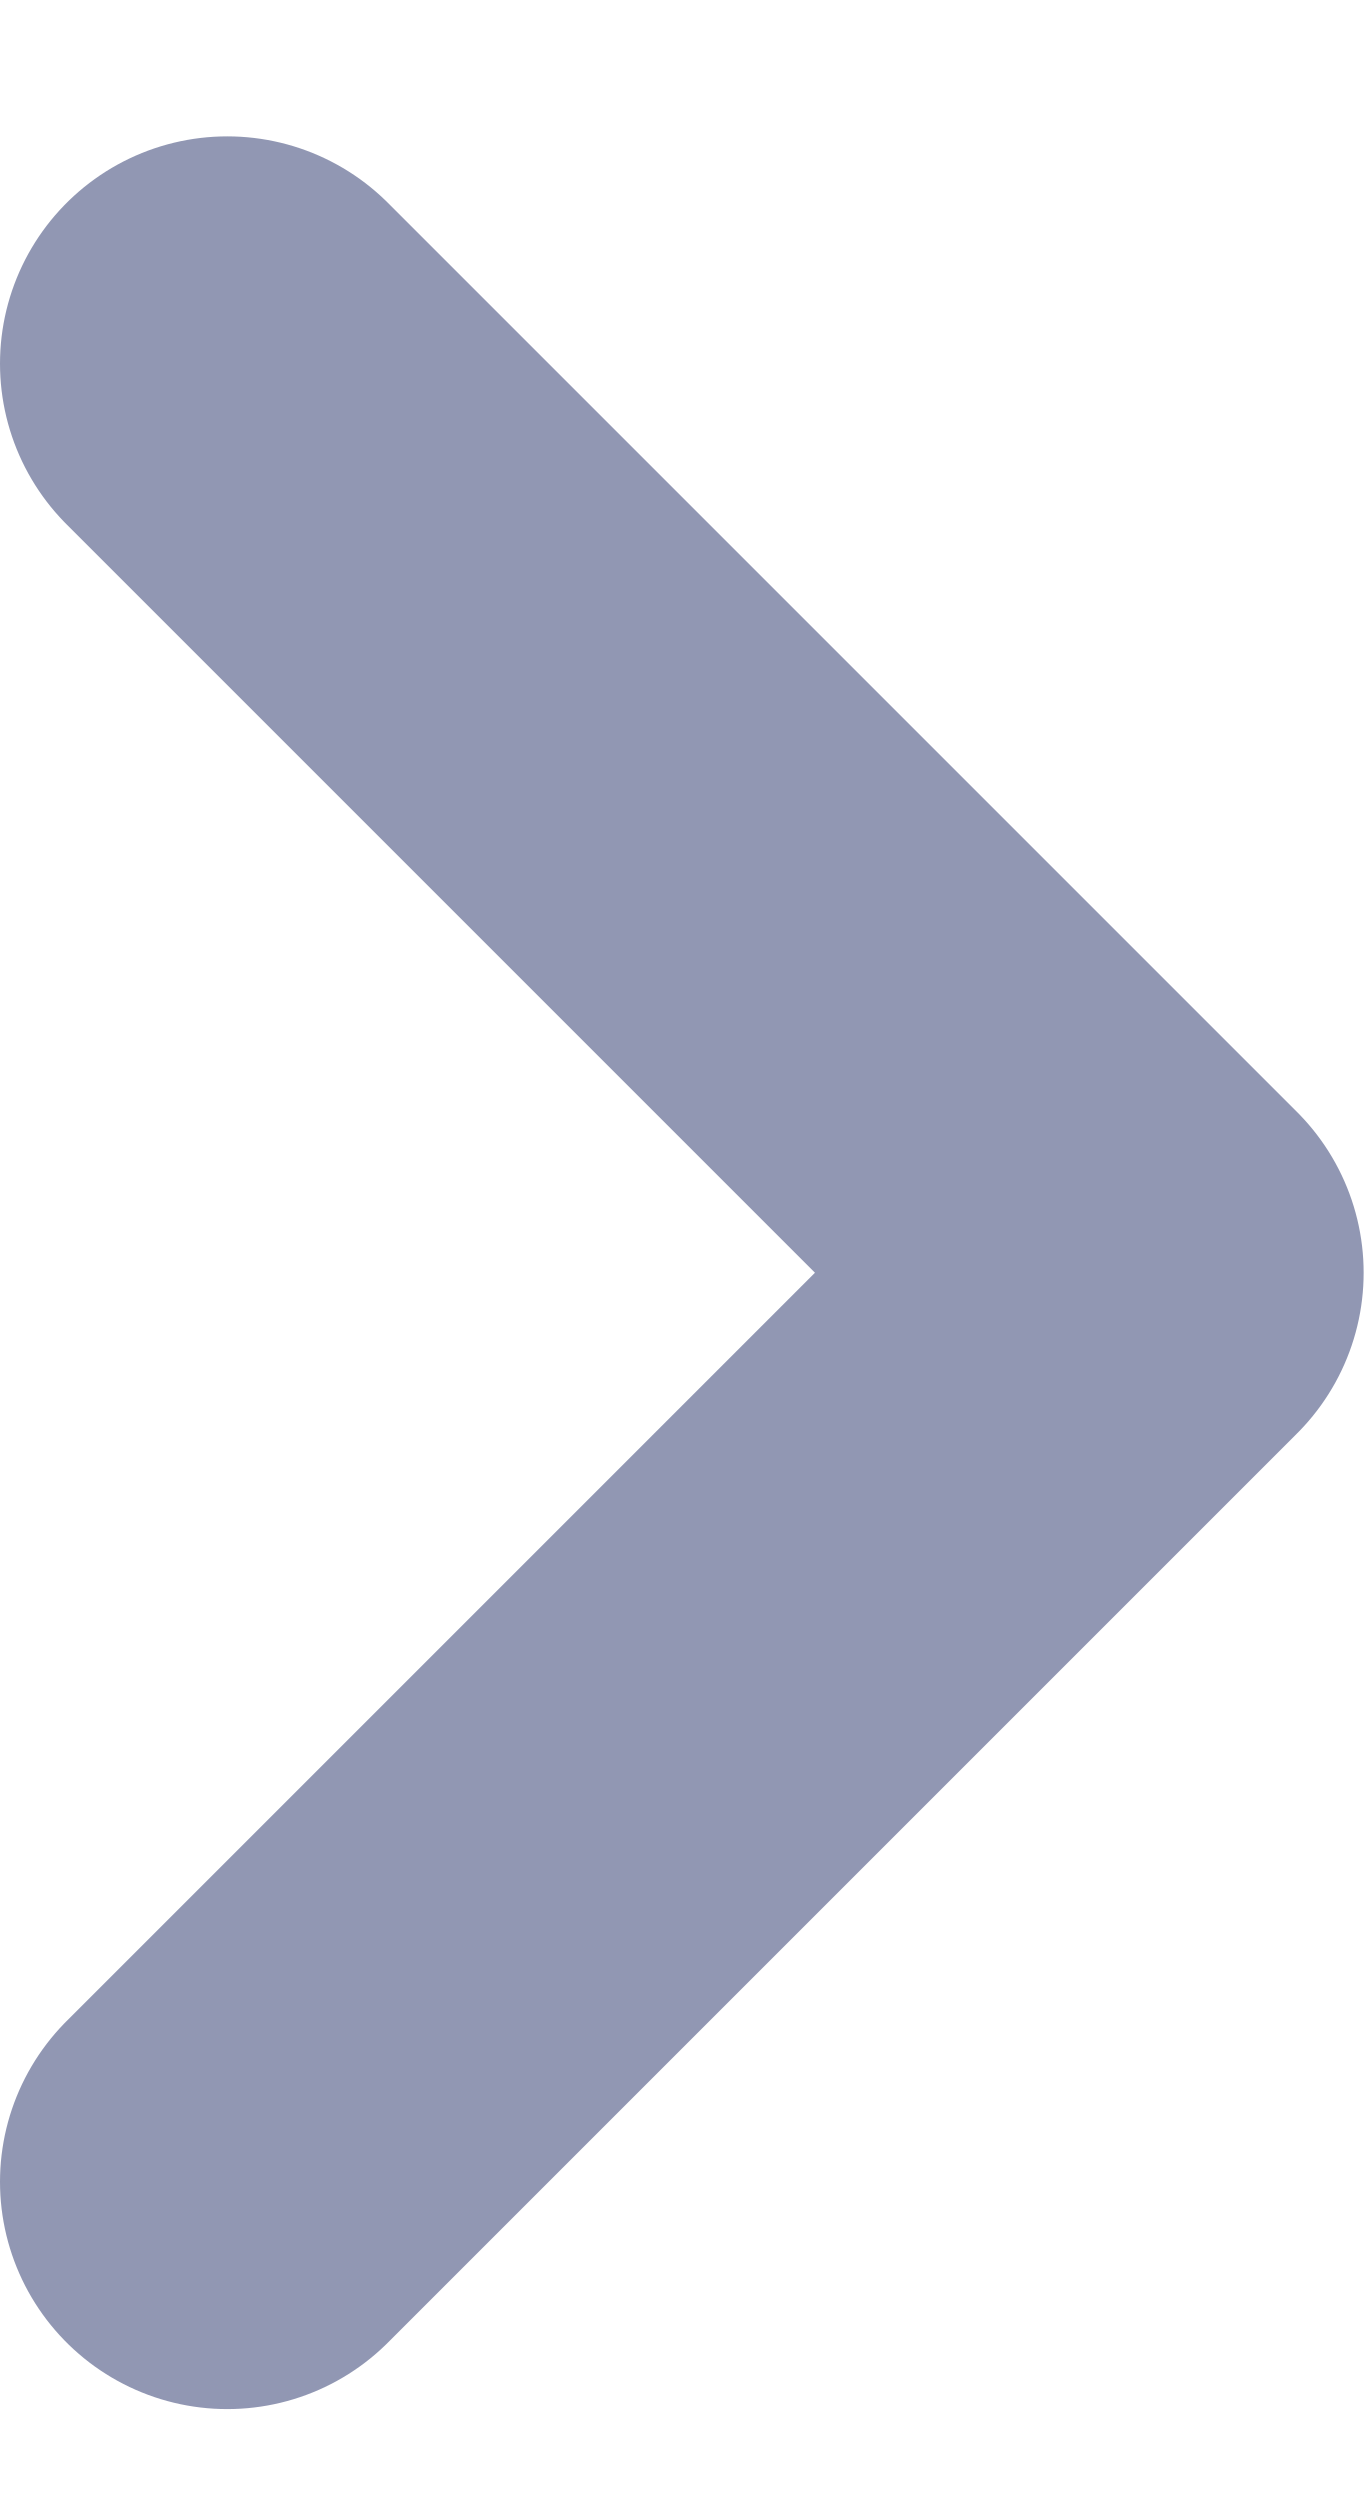
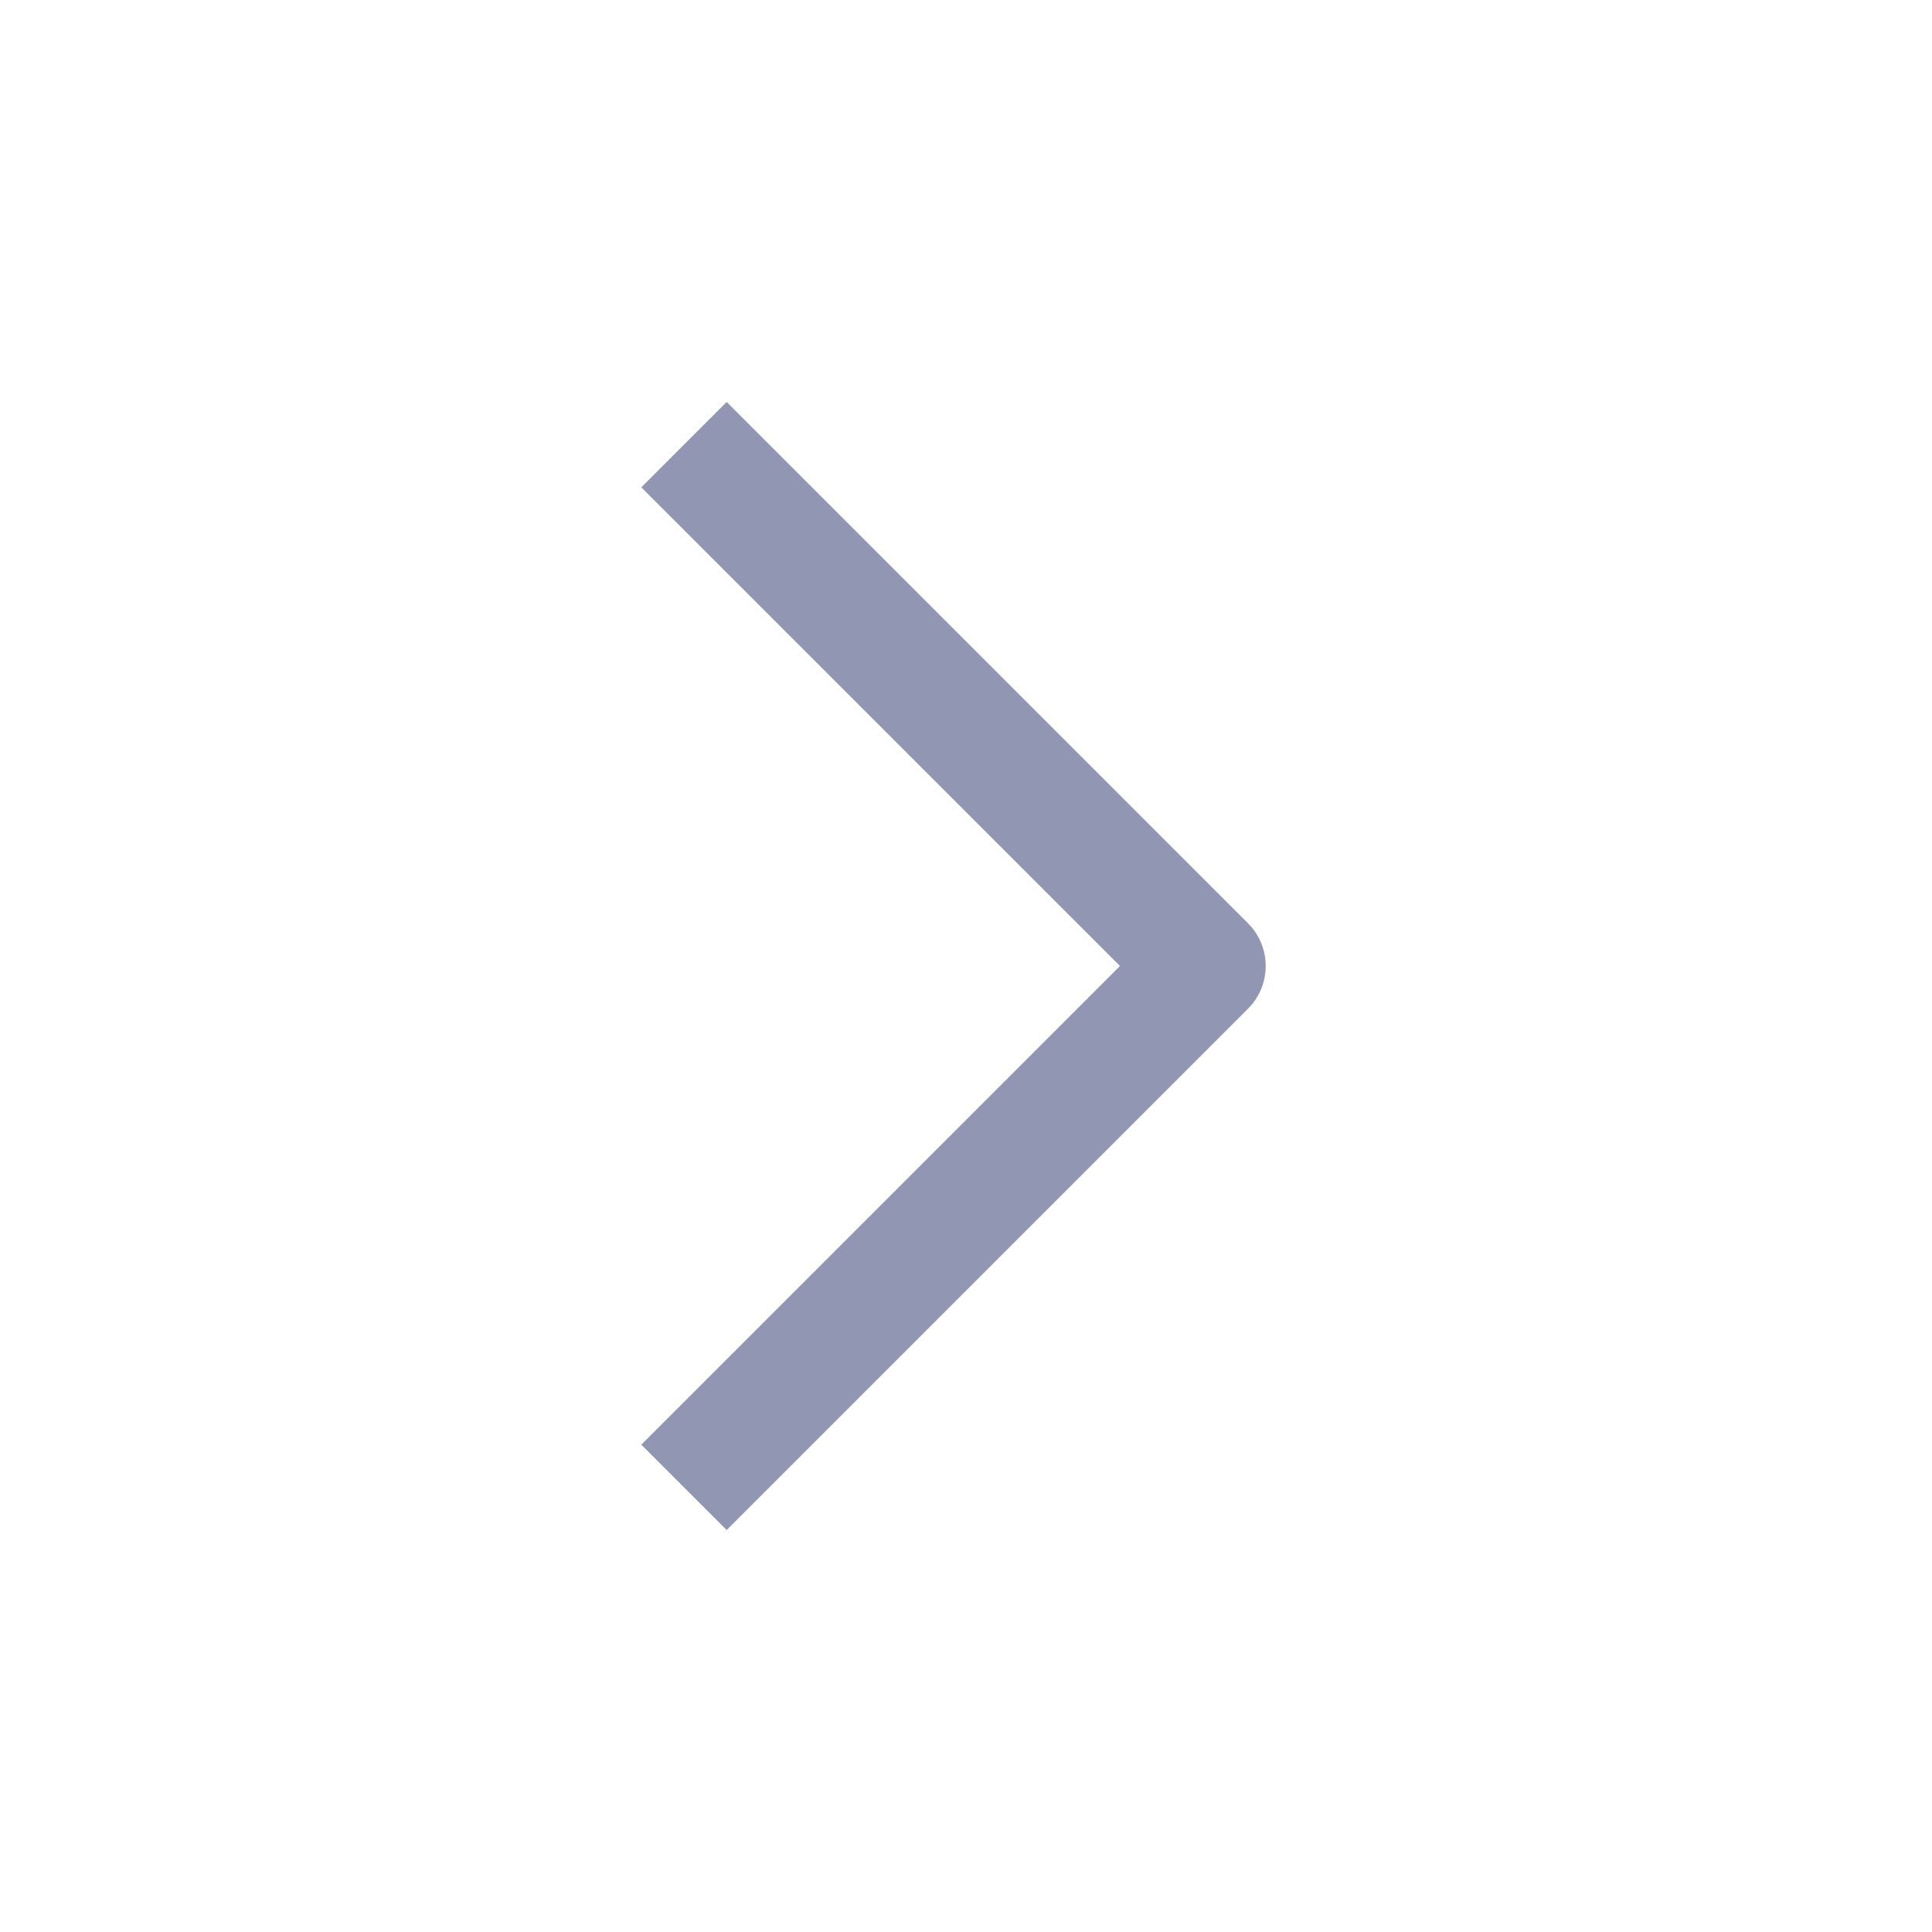
- <svg xmlns="http://www.w3.org/2000/svg" width="6" height="11" viewBox="0 0 6 11" fill="none">
-   <path d="M1 9.6L5 5.6L1 1.6" stroke="#9197B3" stroke-width="2" stroke-linecap="round" stroke-linejoin="round" />
+ <svg xmlns="http://www.w3.org/2000/svg" width="16" height="16" viewBox="0 0 16 16" fill="none">
+   <path d="M6.018 11.964L9.982 8L6.018 4.036" stroke="#9197B3" stroke-linecap="square" stroke-linejoin="round" />
</svg>
